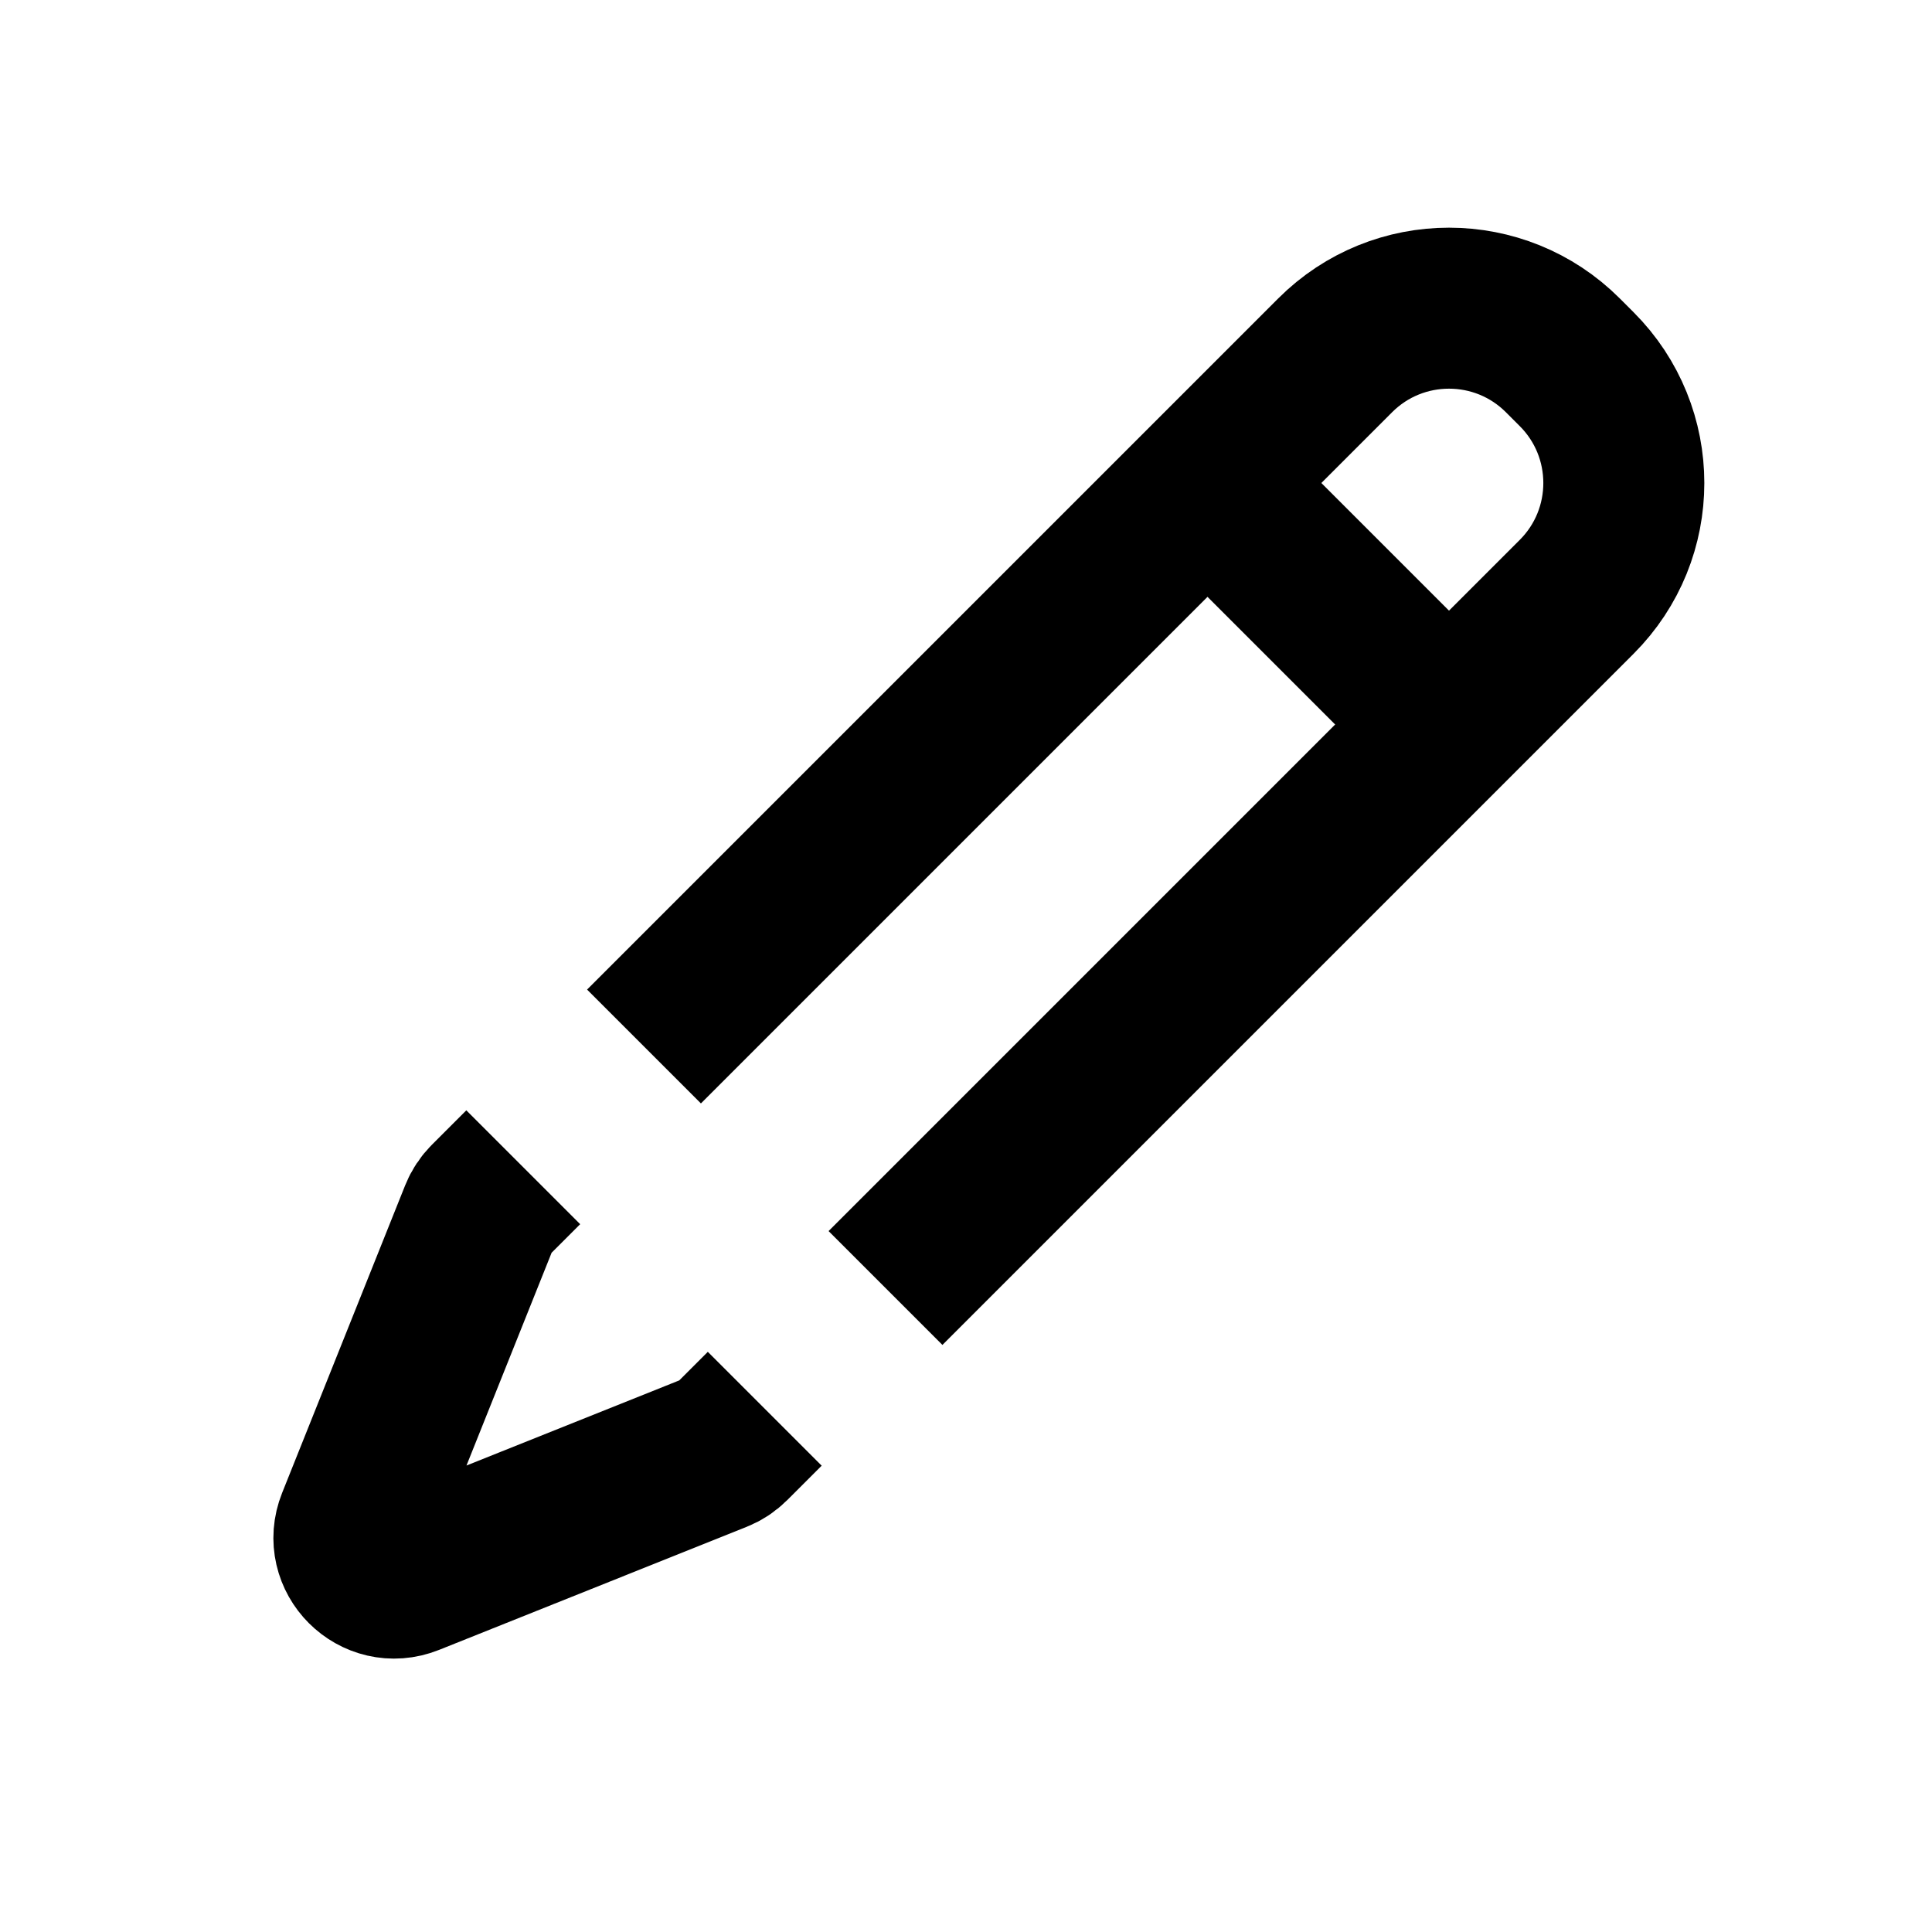
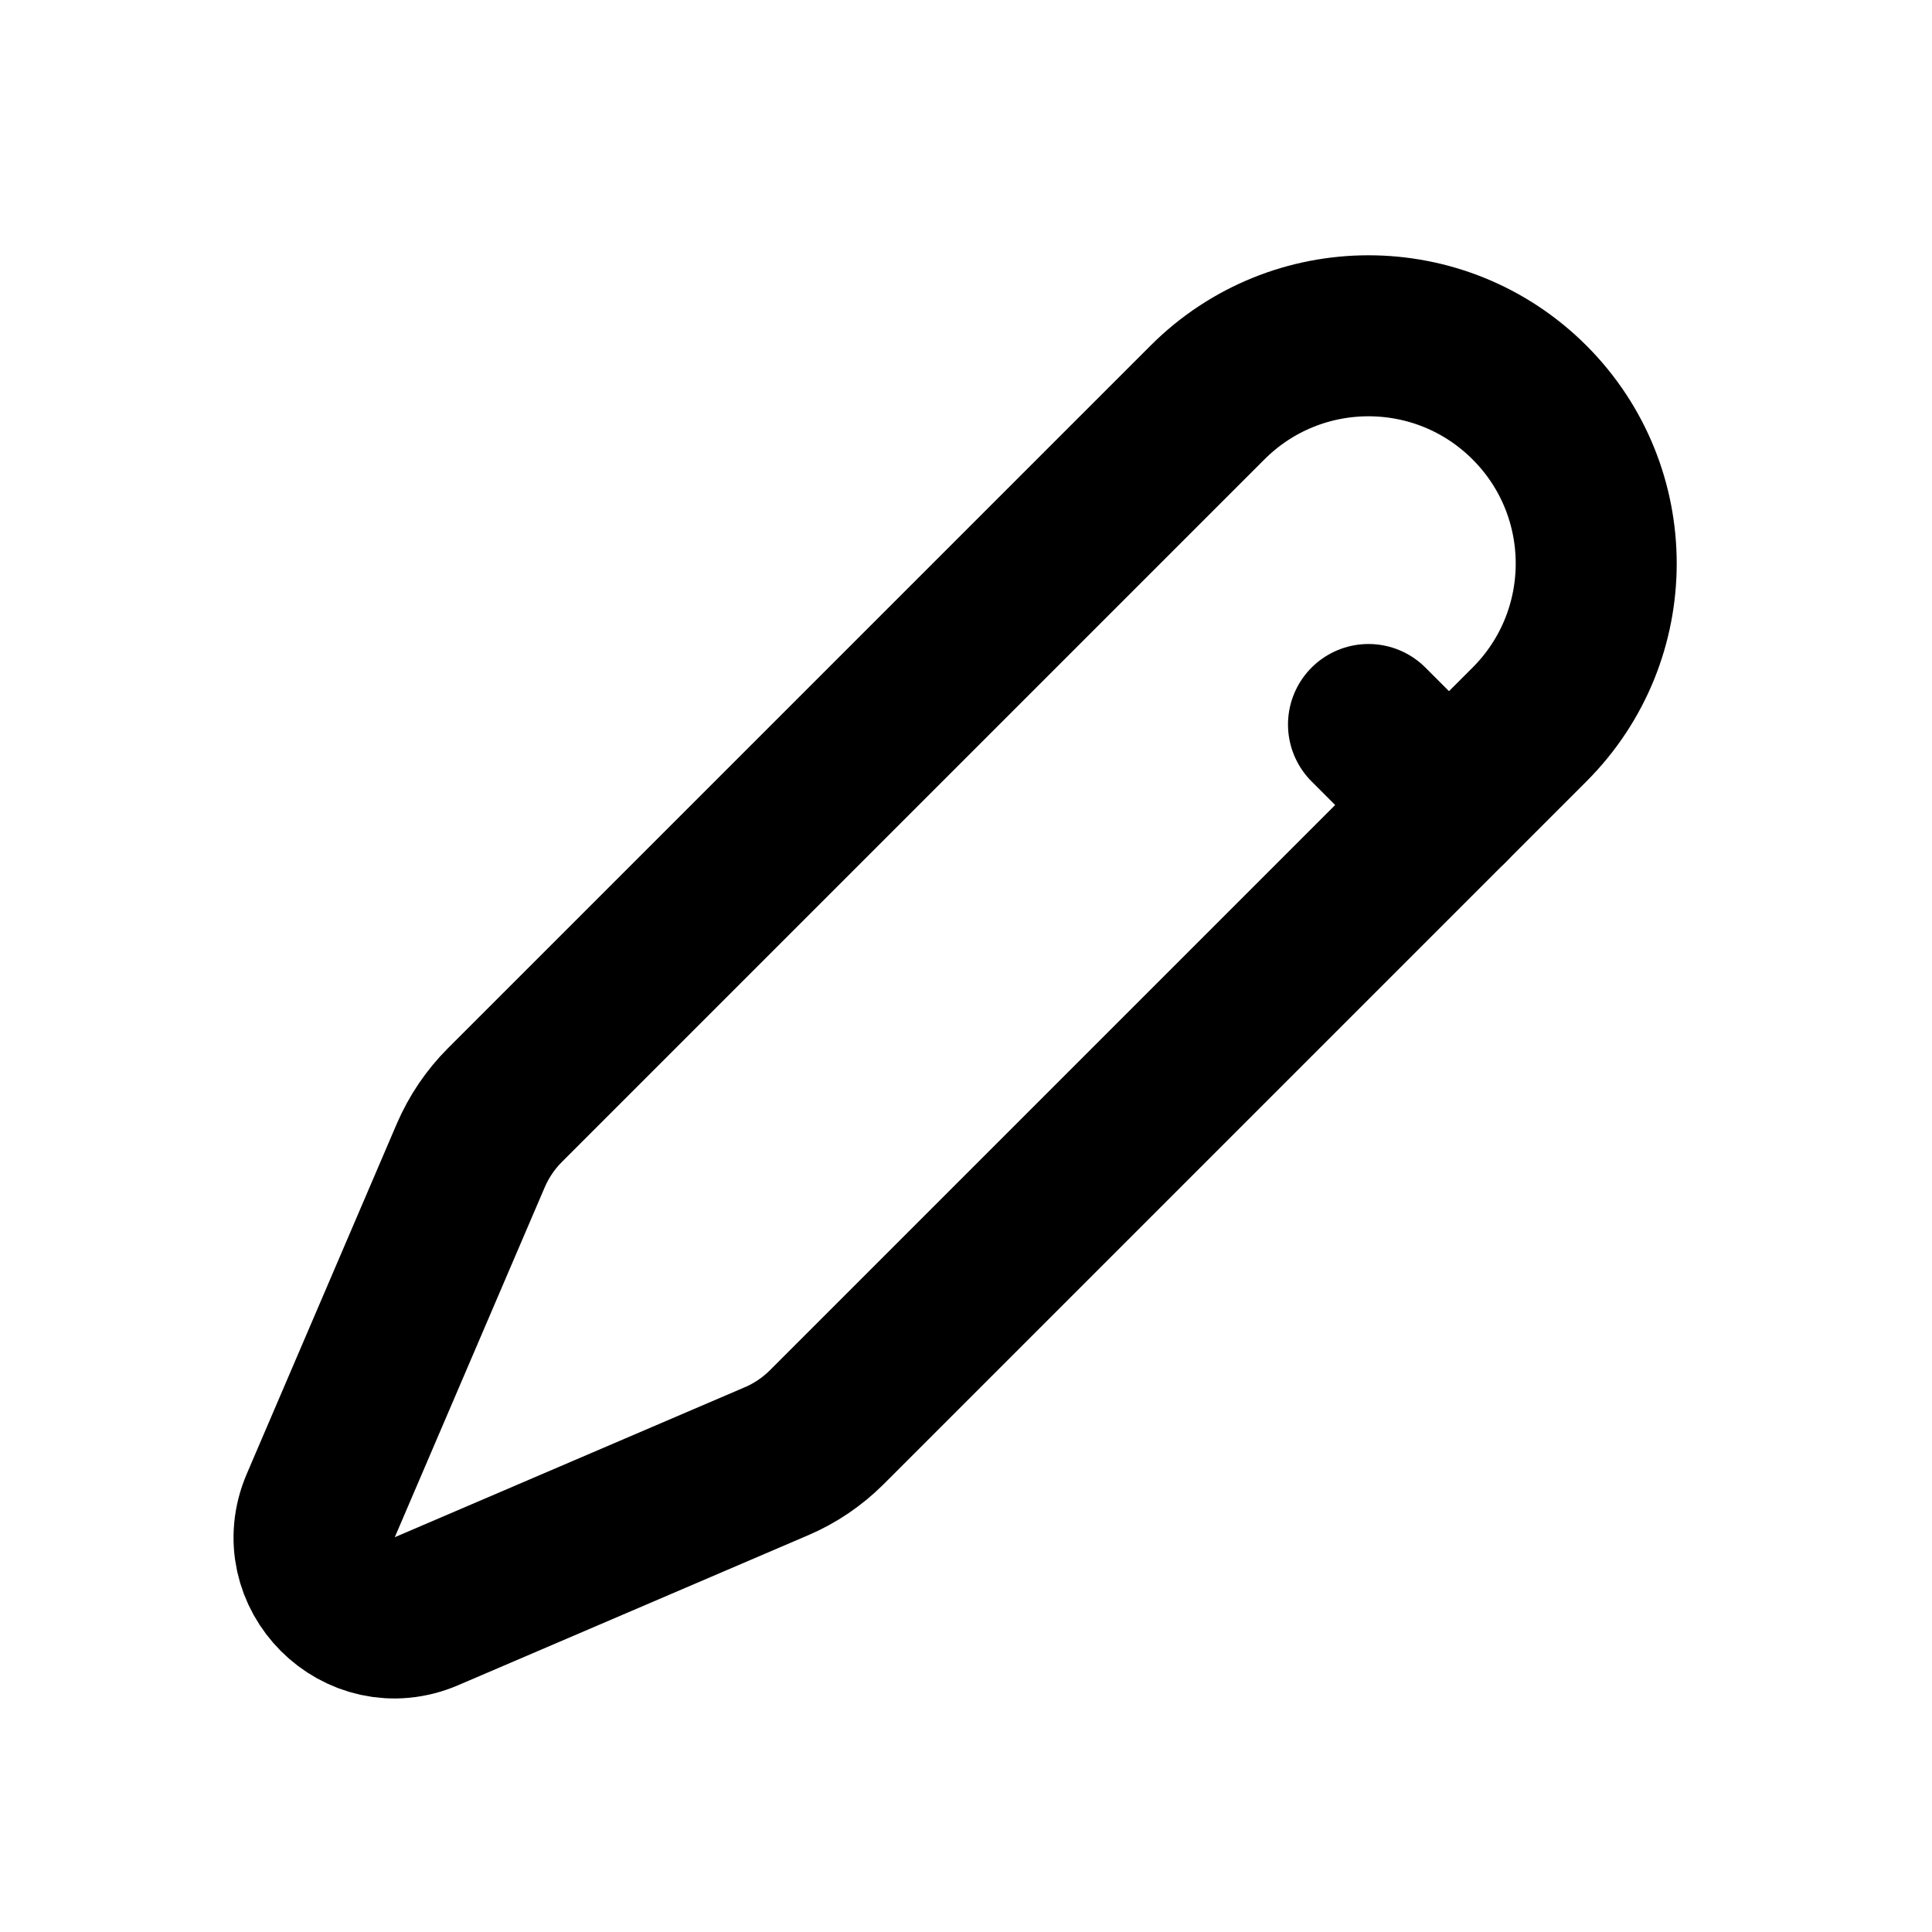
<svg xmlns="http://www.w3.org/2000/svg" width="24" height="24" viewBox="0 0 24 24" fill="none">
-   <path d="M8 13L16.586 4.414C17.367 3.633 18.633 3.633 19.414 4.414L19.586 4.586C20.367 5.367 20.367 6.633 19.586 7.414L11 16" stroke="black" stroke-width="2" />
-   <path d="M6.5 14.5L6.073 14.927C6.025 14.975 5.987 15.032 5.962 15.095L4.433 18.917C4.27 19.325 4.675 19.73 5.083 19.567L8.905 18.038C8.968 18.013 9.025 17.975 9.073 17.927L9.5 17.5" stroke="black" stroke-width="2" />
-   <path d="M15.5 6.5L17.5 8.5" stroke="black" stroke-width="2" />
+   <path d="M10.272 17.728L19 9C20.105 7.895 20.105 6.105 19 5C17.895 3.895 16.105 3.895 15 5L6.272 13.728C6.092 13.908 5.949 14.12 5.848 14.354L3.985 18.702C3.629 19.532 4.468 20.371 5.298 20.015L9.646 18.152C9.88 18.052 10.092 17.908 10.272 17.728Z" stroke="black" stroke-width="2" stroke-linecap="round" stroke-linejoin="round" />
+   <path d="M17 9L18 10" stroke="black" stroke-width="2" stroke-linecap="round" stroke-linejoin="round" />
</svg>
